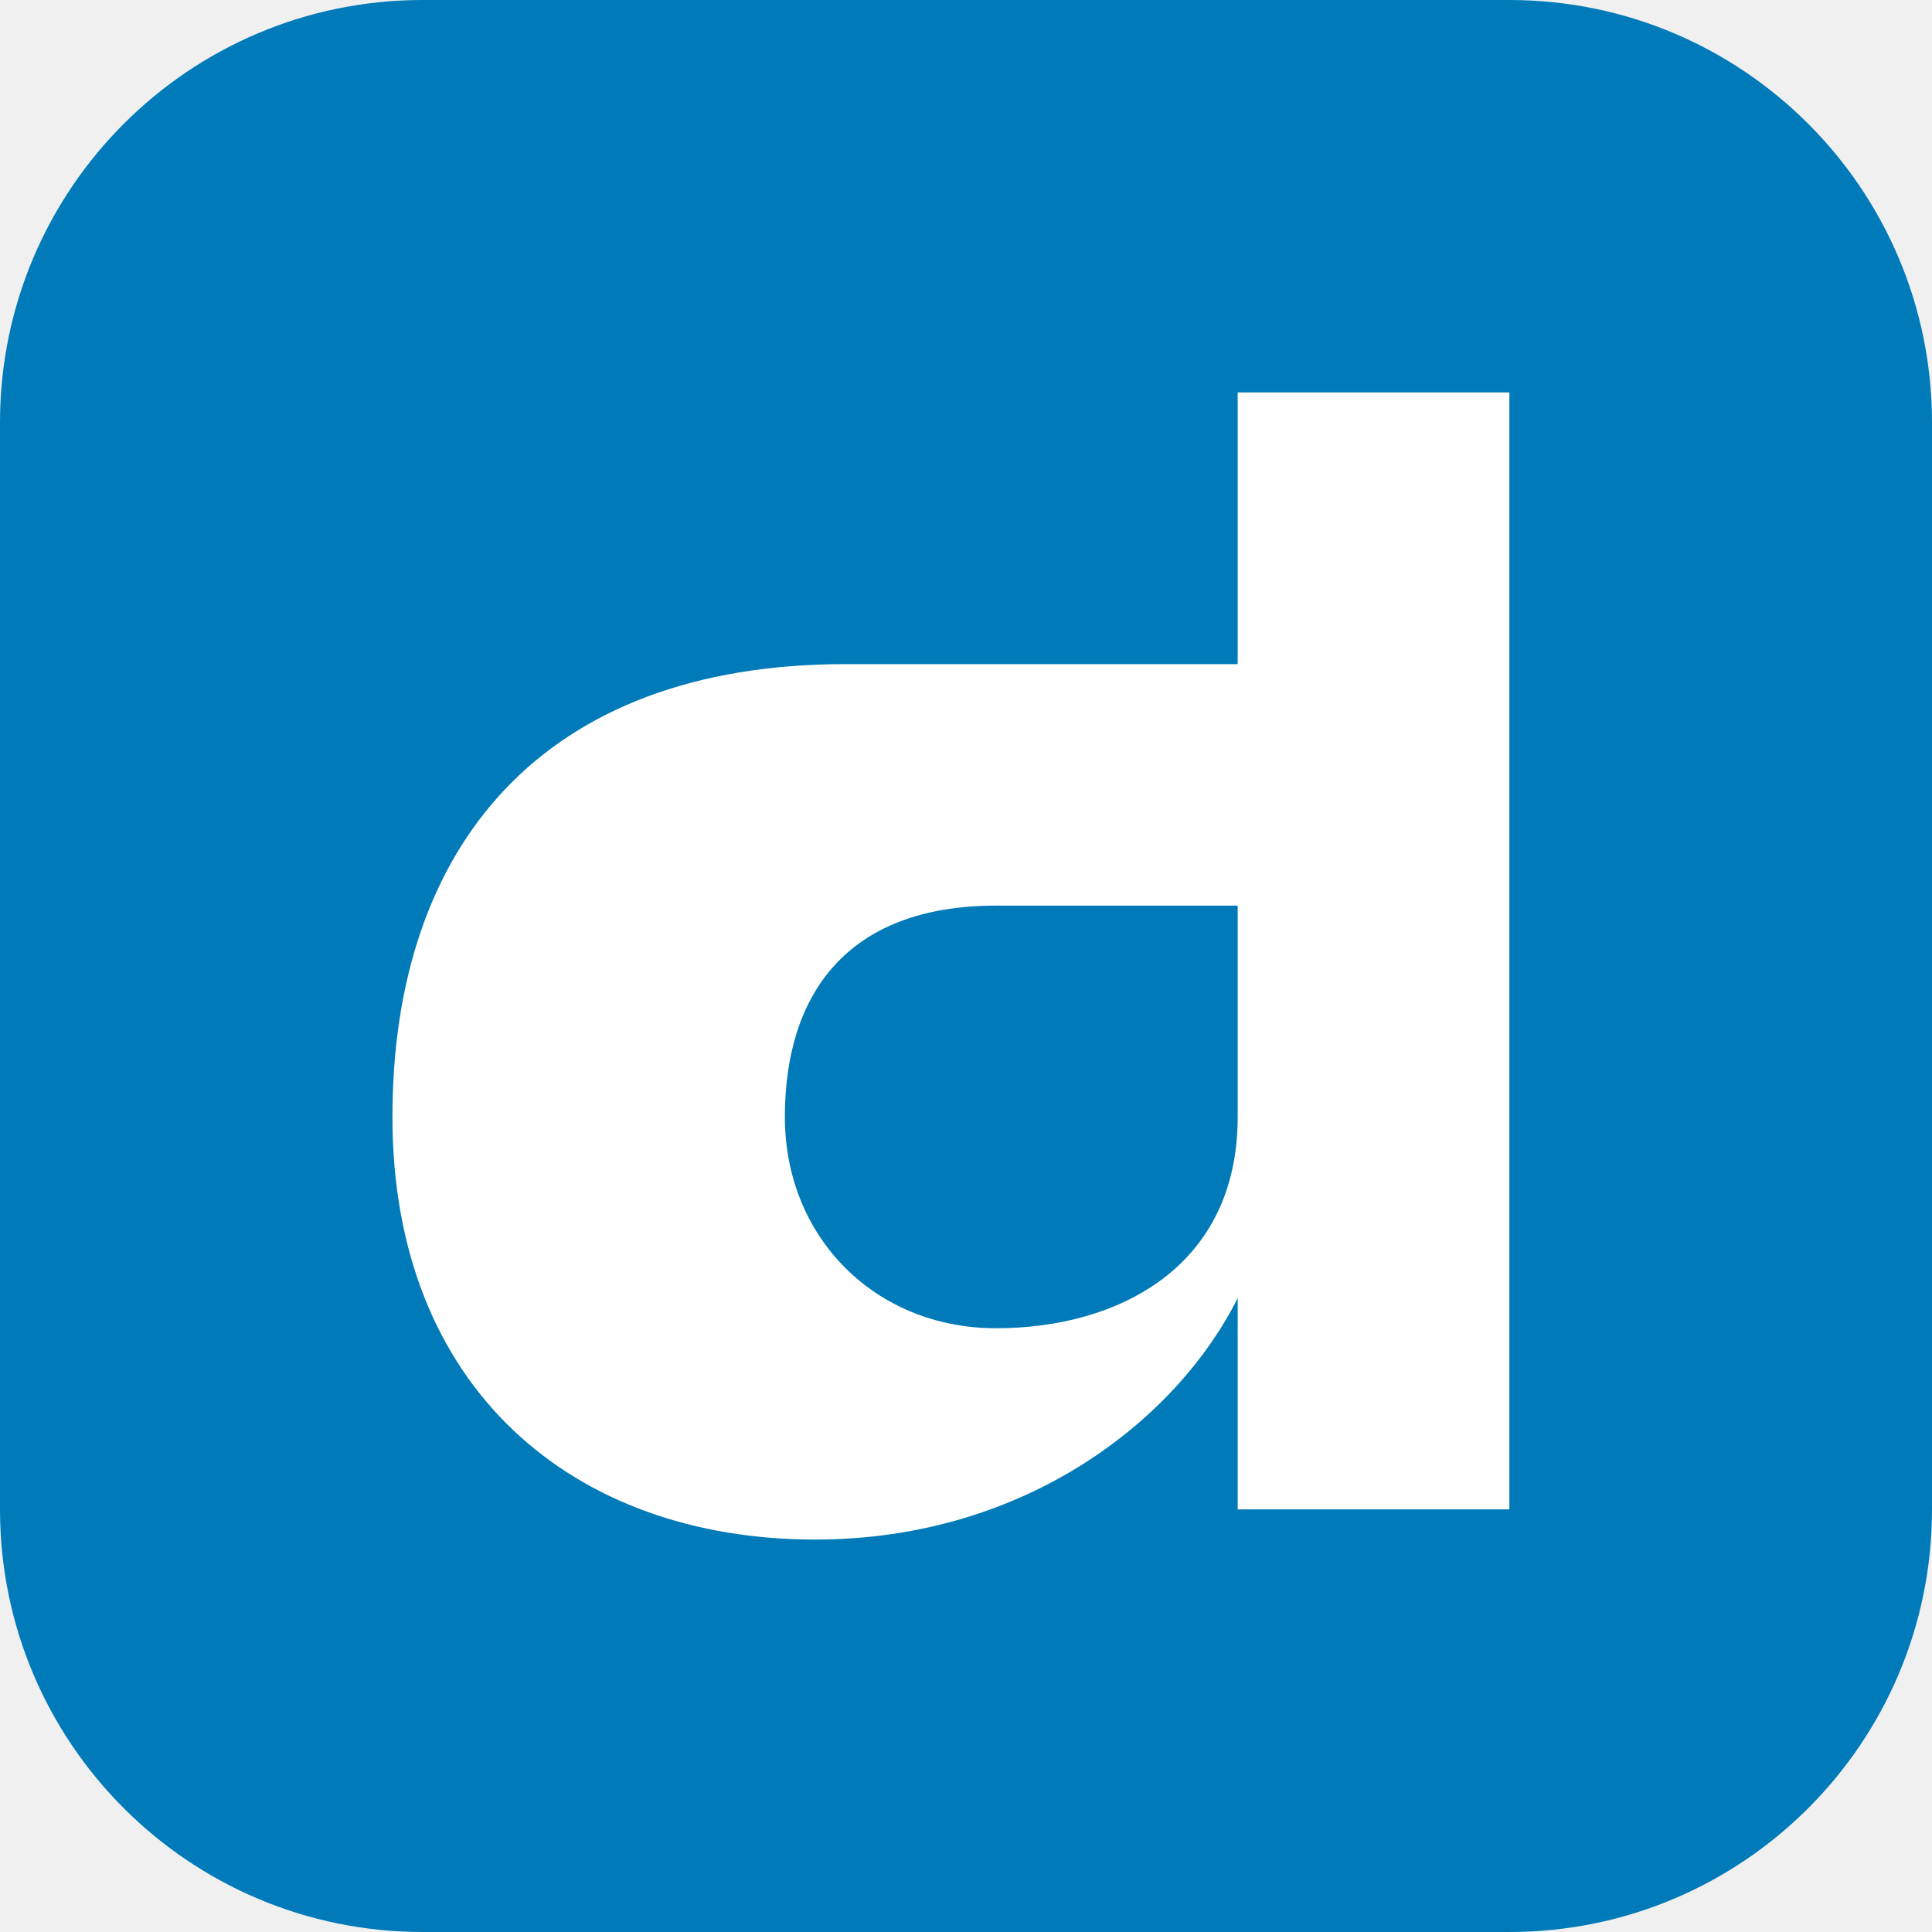
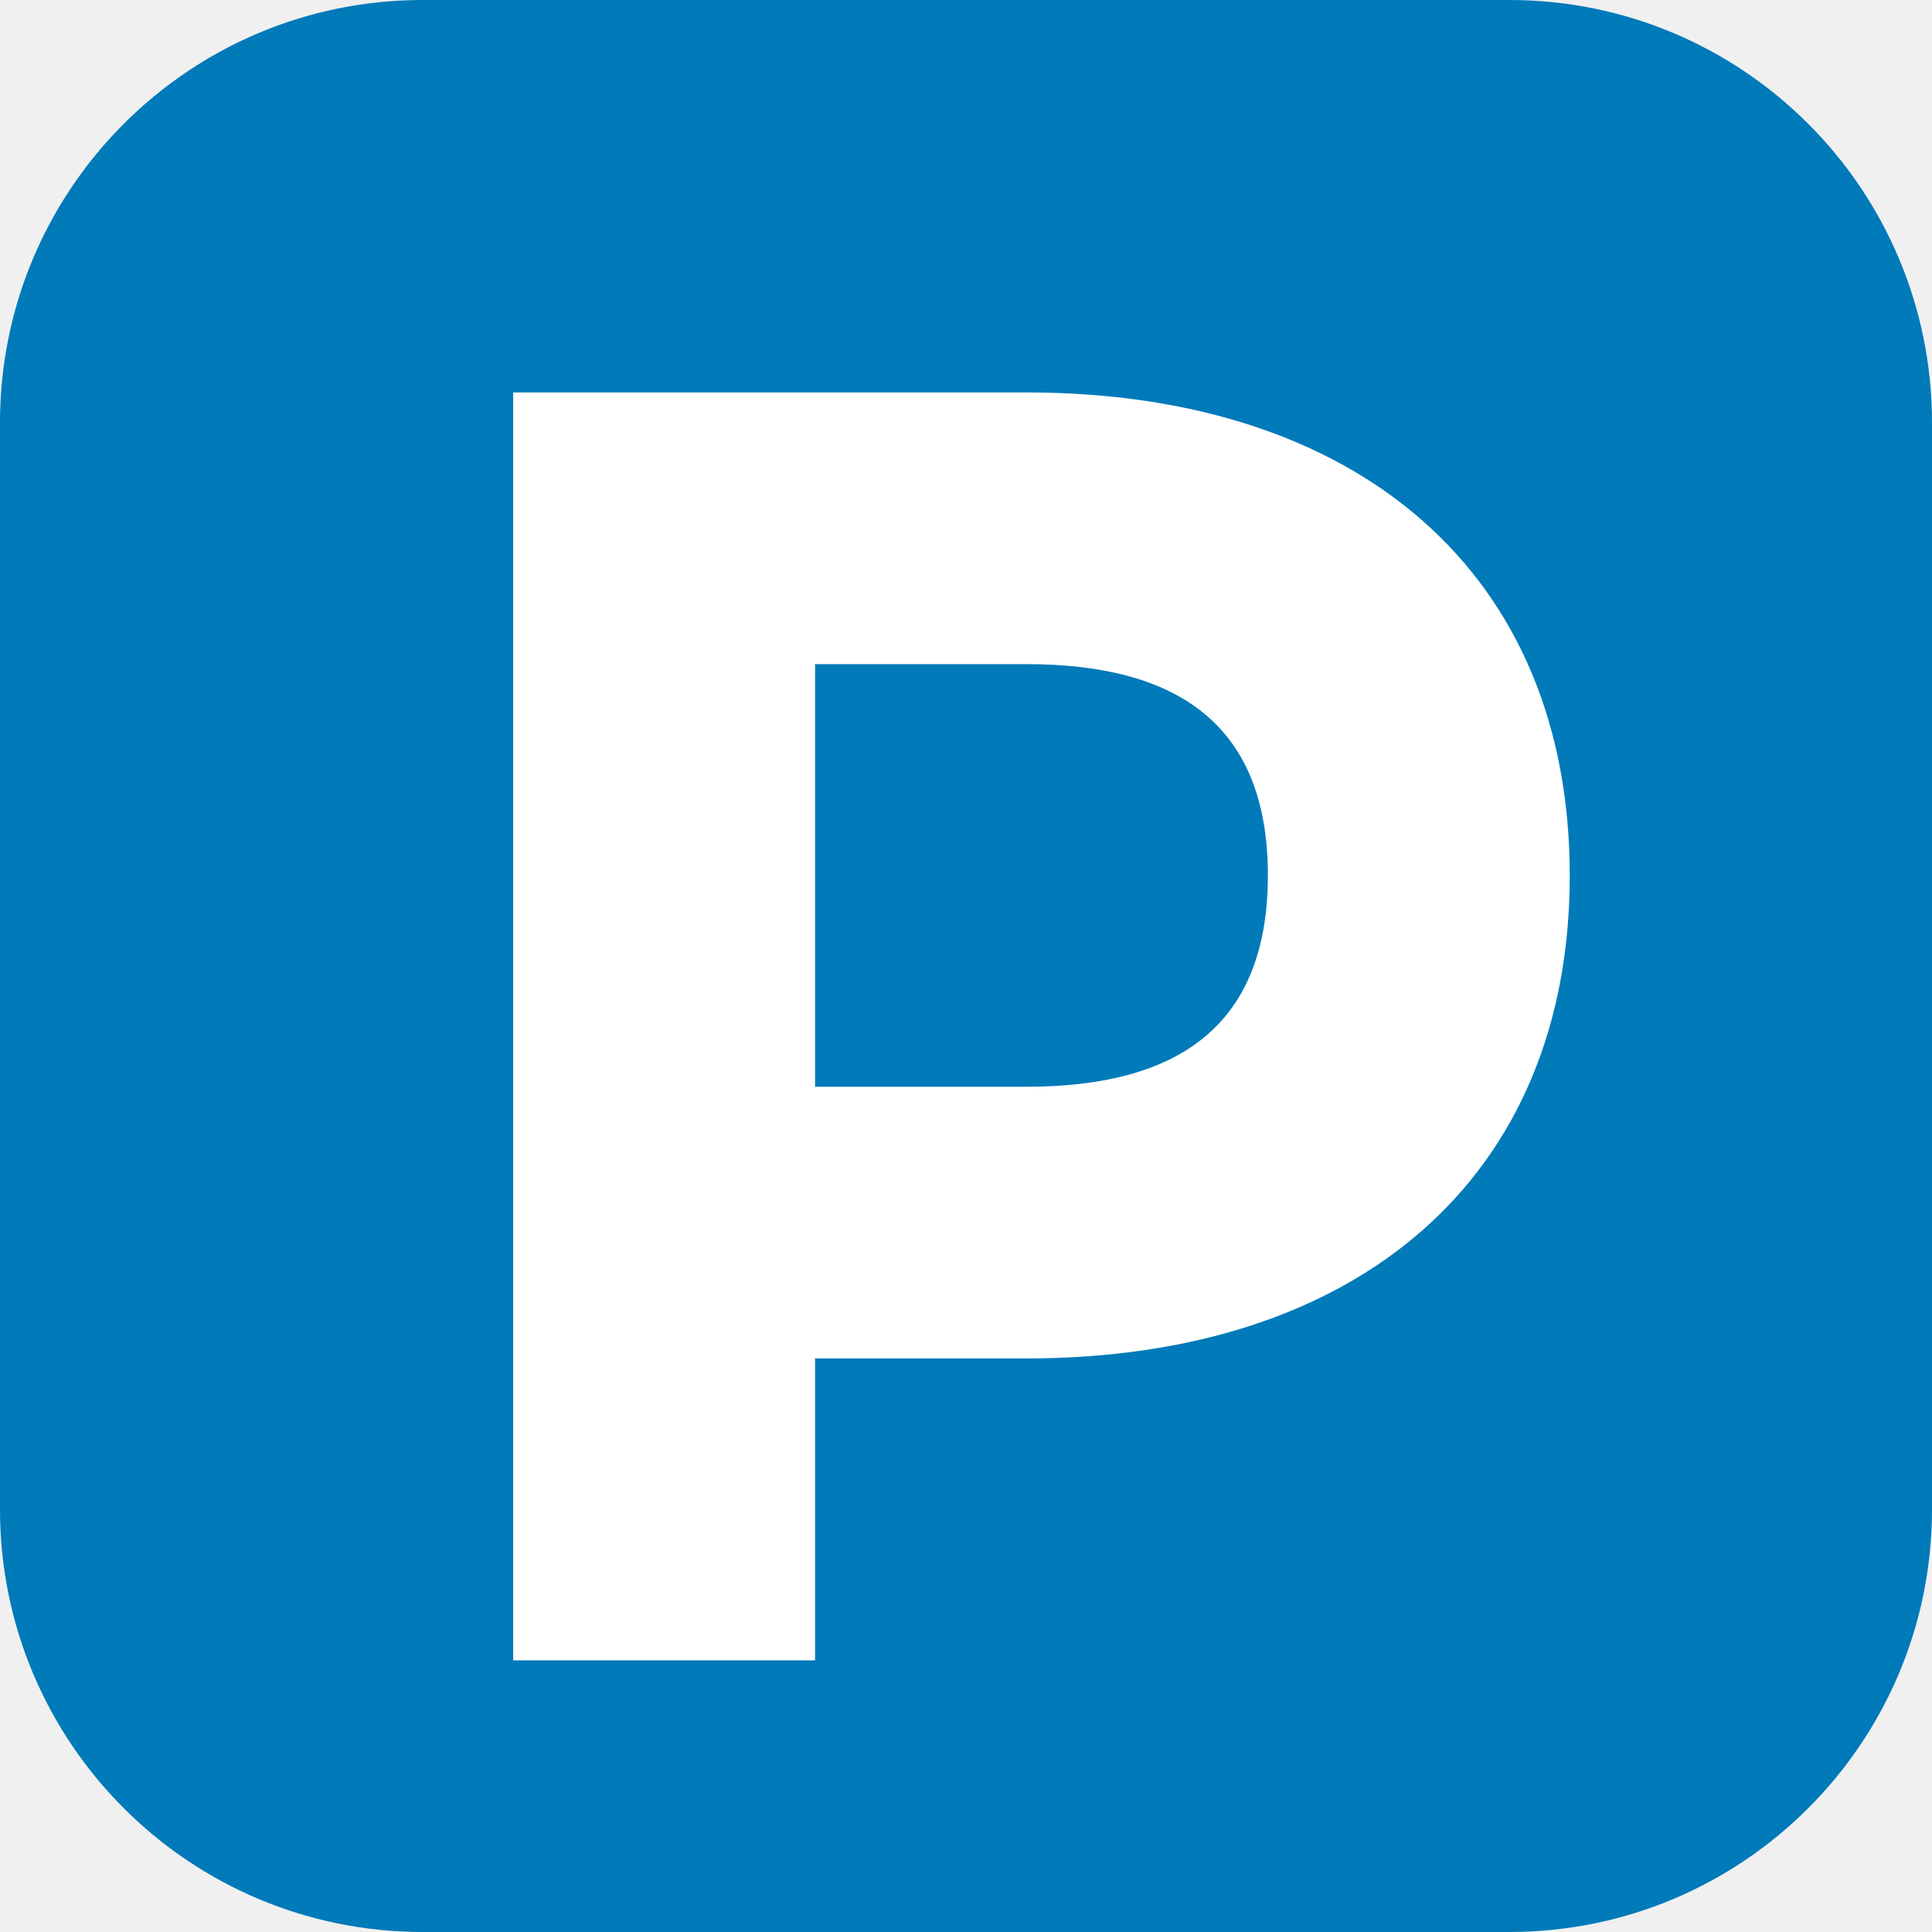
<svg xmlns="http://www.w3.org/2000/svg" viewBox="0 0 64 64">
  <rect width="64" height="64" rx="14" fill="#007ab9" />
-   <path d="M43 22H28c-10 0-15 6-15 15s6 14 14 14c7 0 12-4 14-8v7h9V13h-9v24c0 5-4 7-8 7s-7-3-7-7 2-7 7-7h10z" fill="white" />
+   <path d="M17 13h17c11 0 18 6 18 16s-7 16-18 16h-7v10H17V13zm10 9v14h7c5 0 8-2 8-7s-3-7-8-7h-7z" fill="white" />
</svg>
